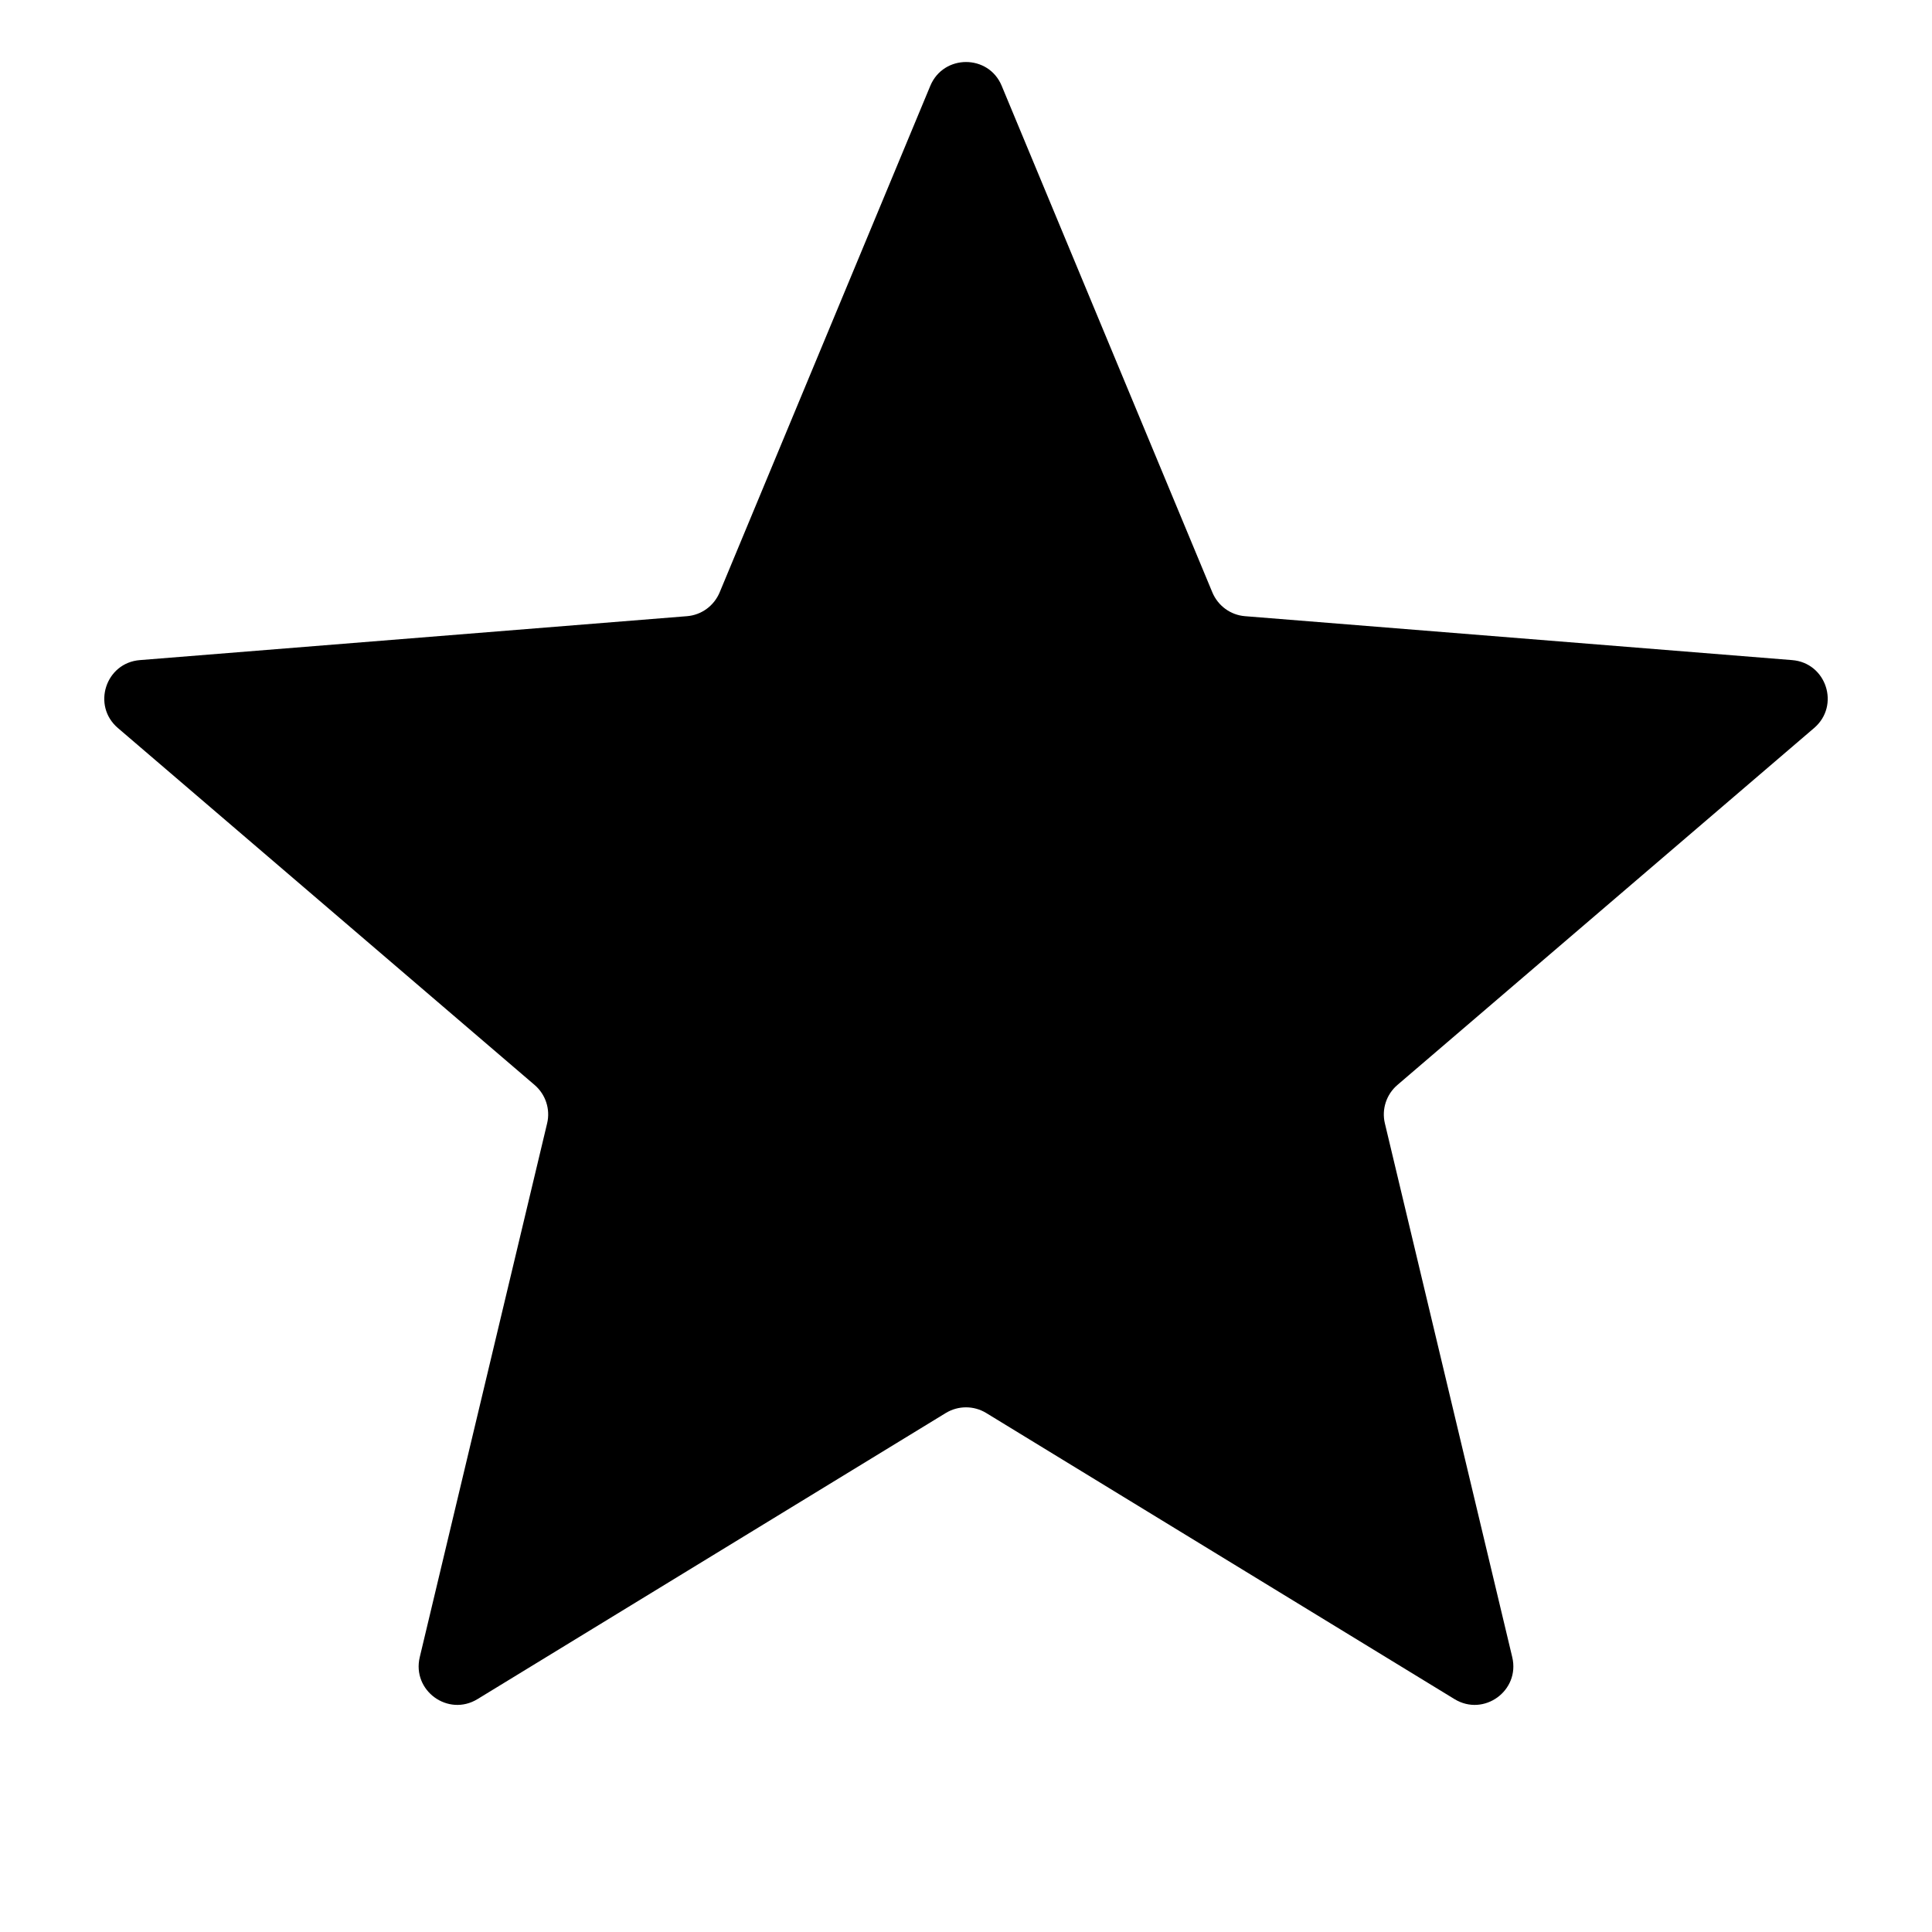
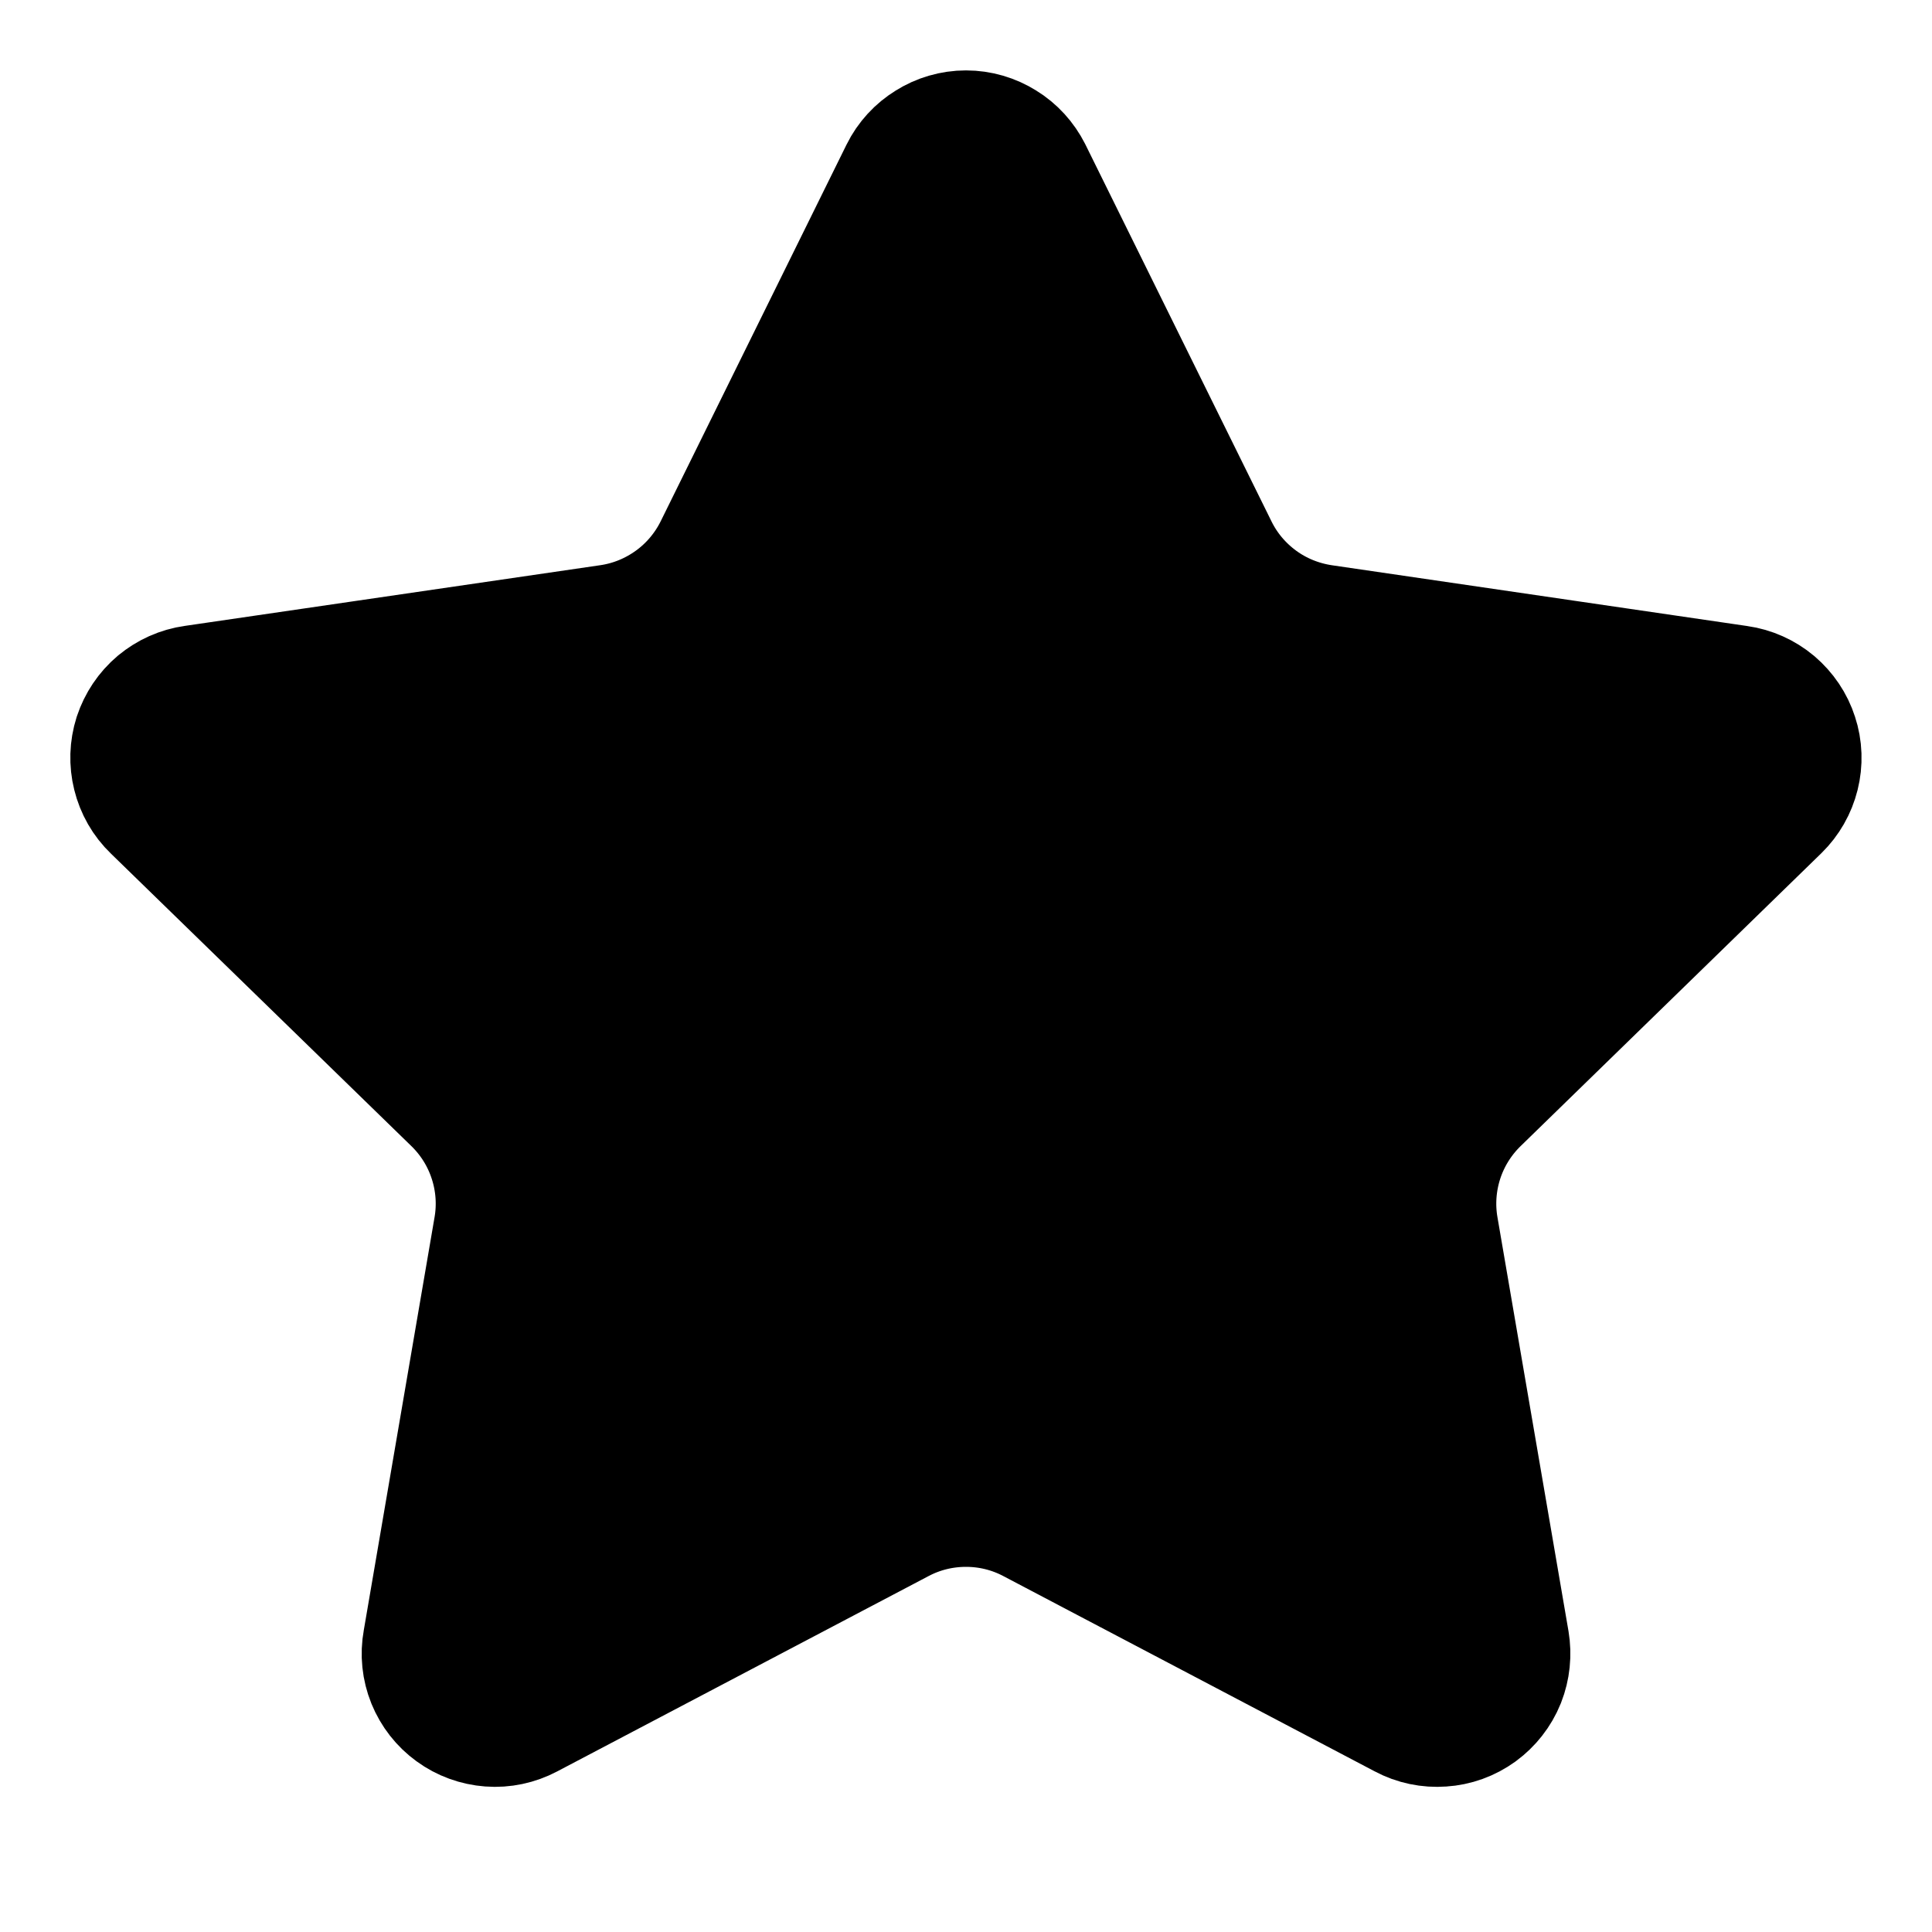
- <svg xmlns="http://www.w3.org/2000/svg" width="15" height="15" viewBox="0 0 15 15" fill="none">
-   <path d="M7.223 0.666C7.326 0.42 7.675 0.42 7.777 0.666L9.413 4.6C9.457 4.704 9.554 4.775 9.666 4.784L13.914 5.125C14.18 5.146 14.288 5.478 14.085 5.652L10.849 8.424C10.764 8.497 10.726 8.612 10.752 8.721L11.741 12.866C11.803 13.126 11.521 13.331 11.293 13.192L7.656 10.97C7.56 10.912 7.44 10.912 7.344 10.97L3.707 13.192C3.479 13.331 3.197 13.126 3.259 12.866L4.248 8.721C4.274 8.612 4.236 8.497 4.151 8.424L0.915 5.652C0.712 5.478 0.82 5.146 1.086 5.125L5.334 4.784C5.446 4.775 5.543 4.704 5.587 4.6L7.223 0.666Z" fill="currentColor" />
+ <svg xmlns="http://www.w3.org/2000/svg" width="16" height="16" viewBox="0 0 16 16" fill="none">
+   <path d="M7.683 1.53C7.712 1.471 7.758 1.421 7.814 1.387C7.869 1.352 7.934 1.333 8 1.333C8.066 1.333 8.13 1.352 8.186 1.387C8.242 1.421 8.287 1.471 8.317 1.53L9.857 4.649C9.958 4.855 10.108 5.032 10.293 5.167C10.478 5.302 10.693 5.389 10.92 5.423L14.364 5.927C14.429 5.936 14.491 5.964 14.541 6.006C14.591 6.049 14.629 6.104 14.649 6.167C14.67 6.23 14.672 6.297 14.656 6.361C14.64 6.425 14.607 6.483 14.56 6.529L12.069 8.955C11.905 9.115 11.782 9.312 11.711 9.53C11.64 9.749 11.623 9.981 11.662 10.207L12.25 13.633C12.261 13.699 12.254 13.766 12.23 13.827C12.205 13.889 12.163 13.942 12.11 13.981C12.056 14.02 11.993 14.043 11.927 14.047C11.86 14.052 11.794 14.038 11.736 14.007L8.657 12.388C8.454 12.281 8.229 12.226 8 12.226C7.77 12.226 7.545 12.281 7.342 12.388L4.264 14.007C4.205 14.038 4.139 14.052 4.074 14.047C4.008 14.042 3.944 14.019 3.891 13.98C3.837 13.941 3.796 13.888 3.771 13.827C3.746 13.765 3.739 13.698 3.751 13.633L4.338 10.207C4.377 9.981 4.36 9.749 4.289 9.531C4.218 9.312 4.095 9.115 3.931 8.955L1.44 6.53C1.392 6.484 1.359 6.426 1.343 6.361C1.327 6.297 1.329 6.23 1.349 6.167C1.37 6.104 1.407 6.048 1.458 6.005C1.509 5.963 1.57 5.935 1.636 5.926L5.079 5.423C5.306 5.39 5.521 5.302 5.707 5.167C5.892 5.033 6.042 4.855 6.144 4.649L7.683 1.53Z" fill="black" stroke="black" stroke-width="1.5" stroke-linecap="round" stroke-linejoin="round" />
</svg>
